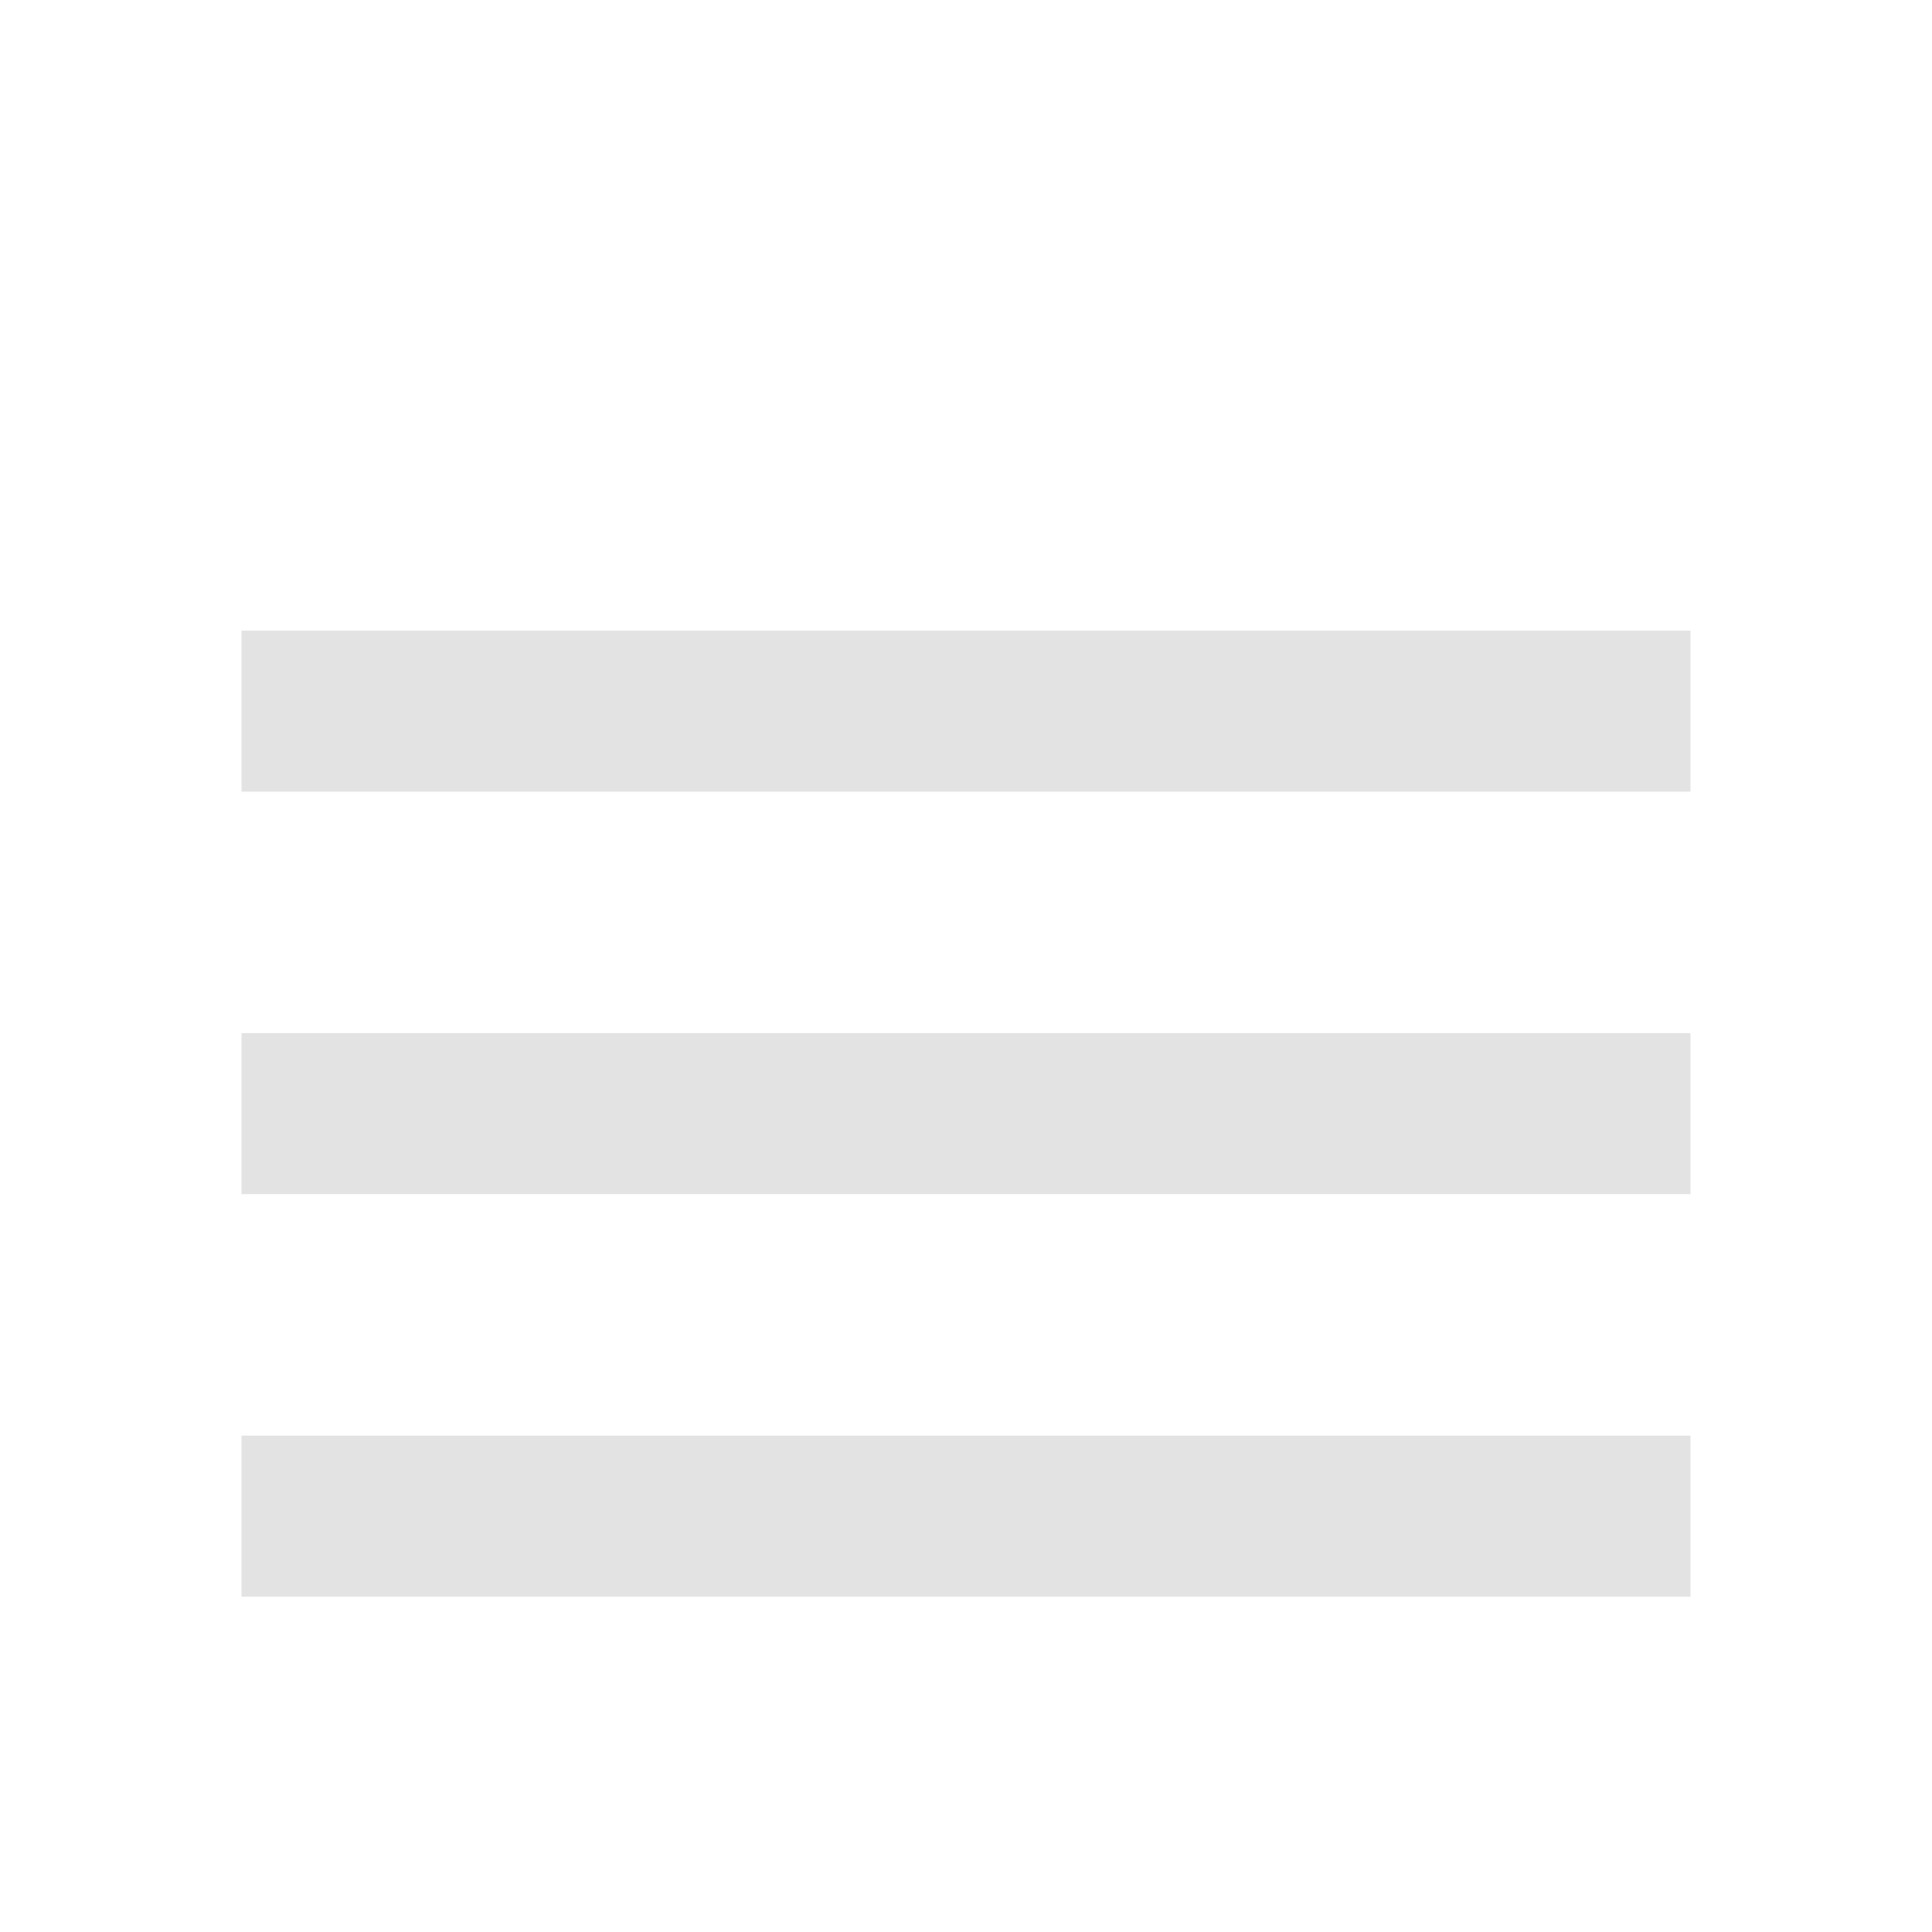
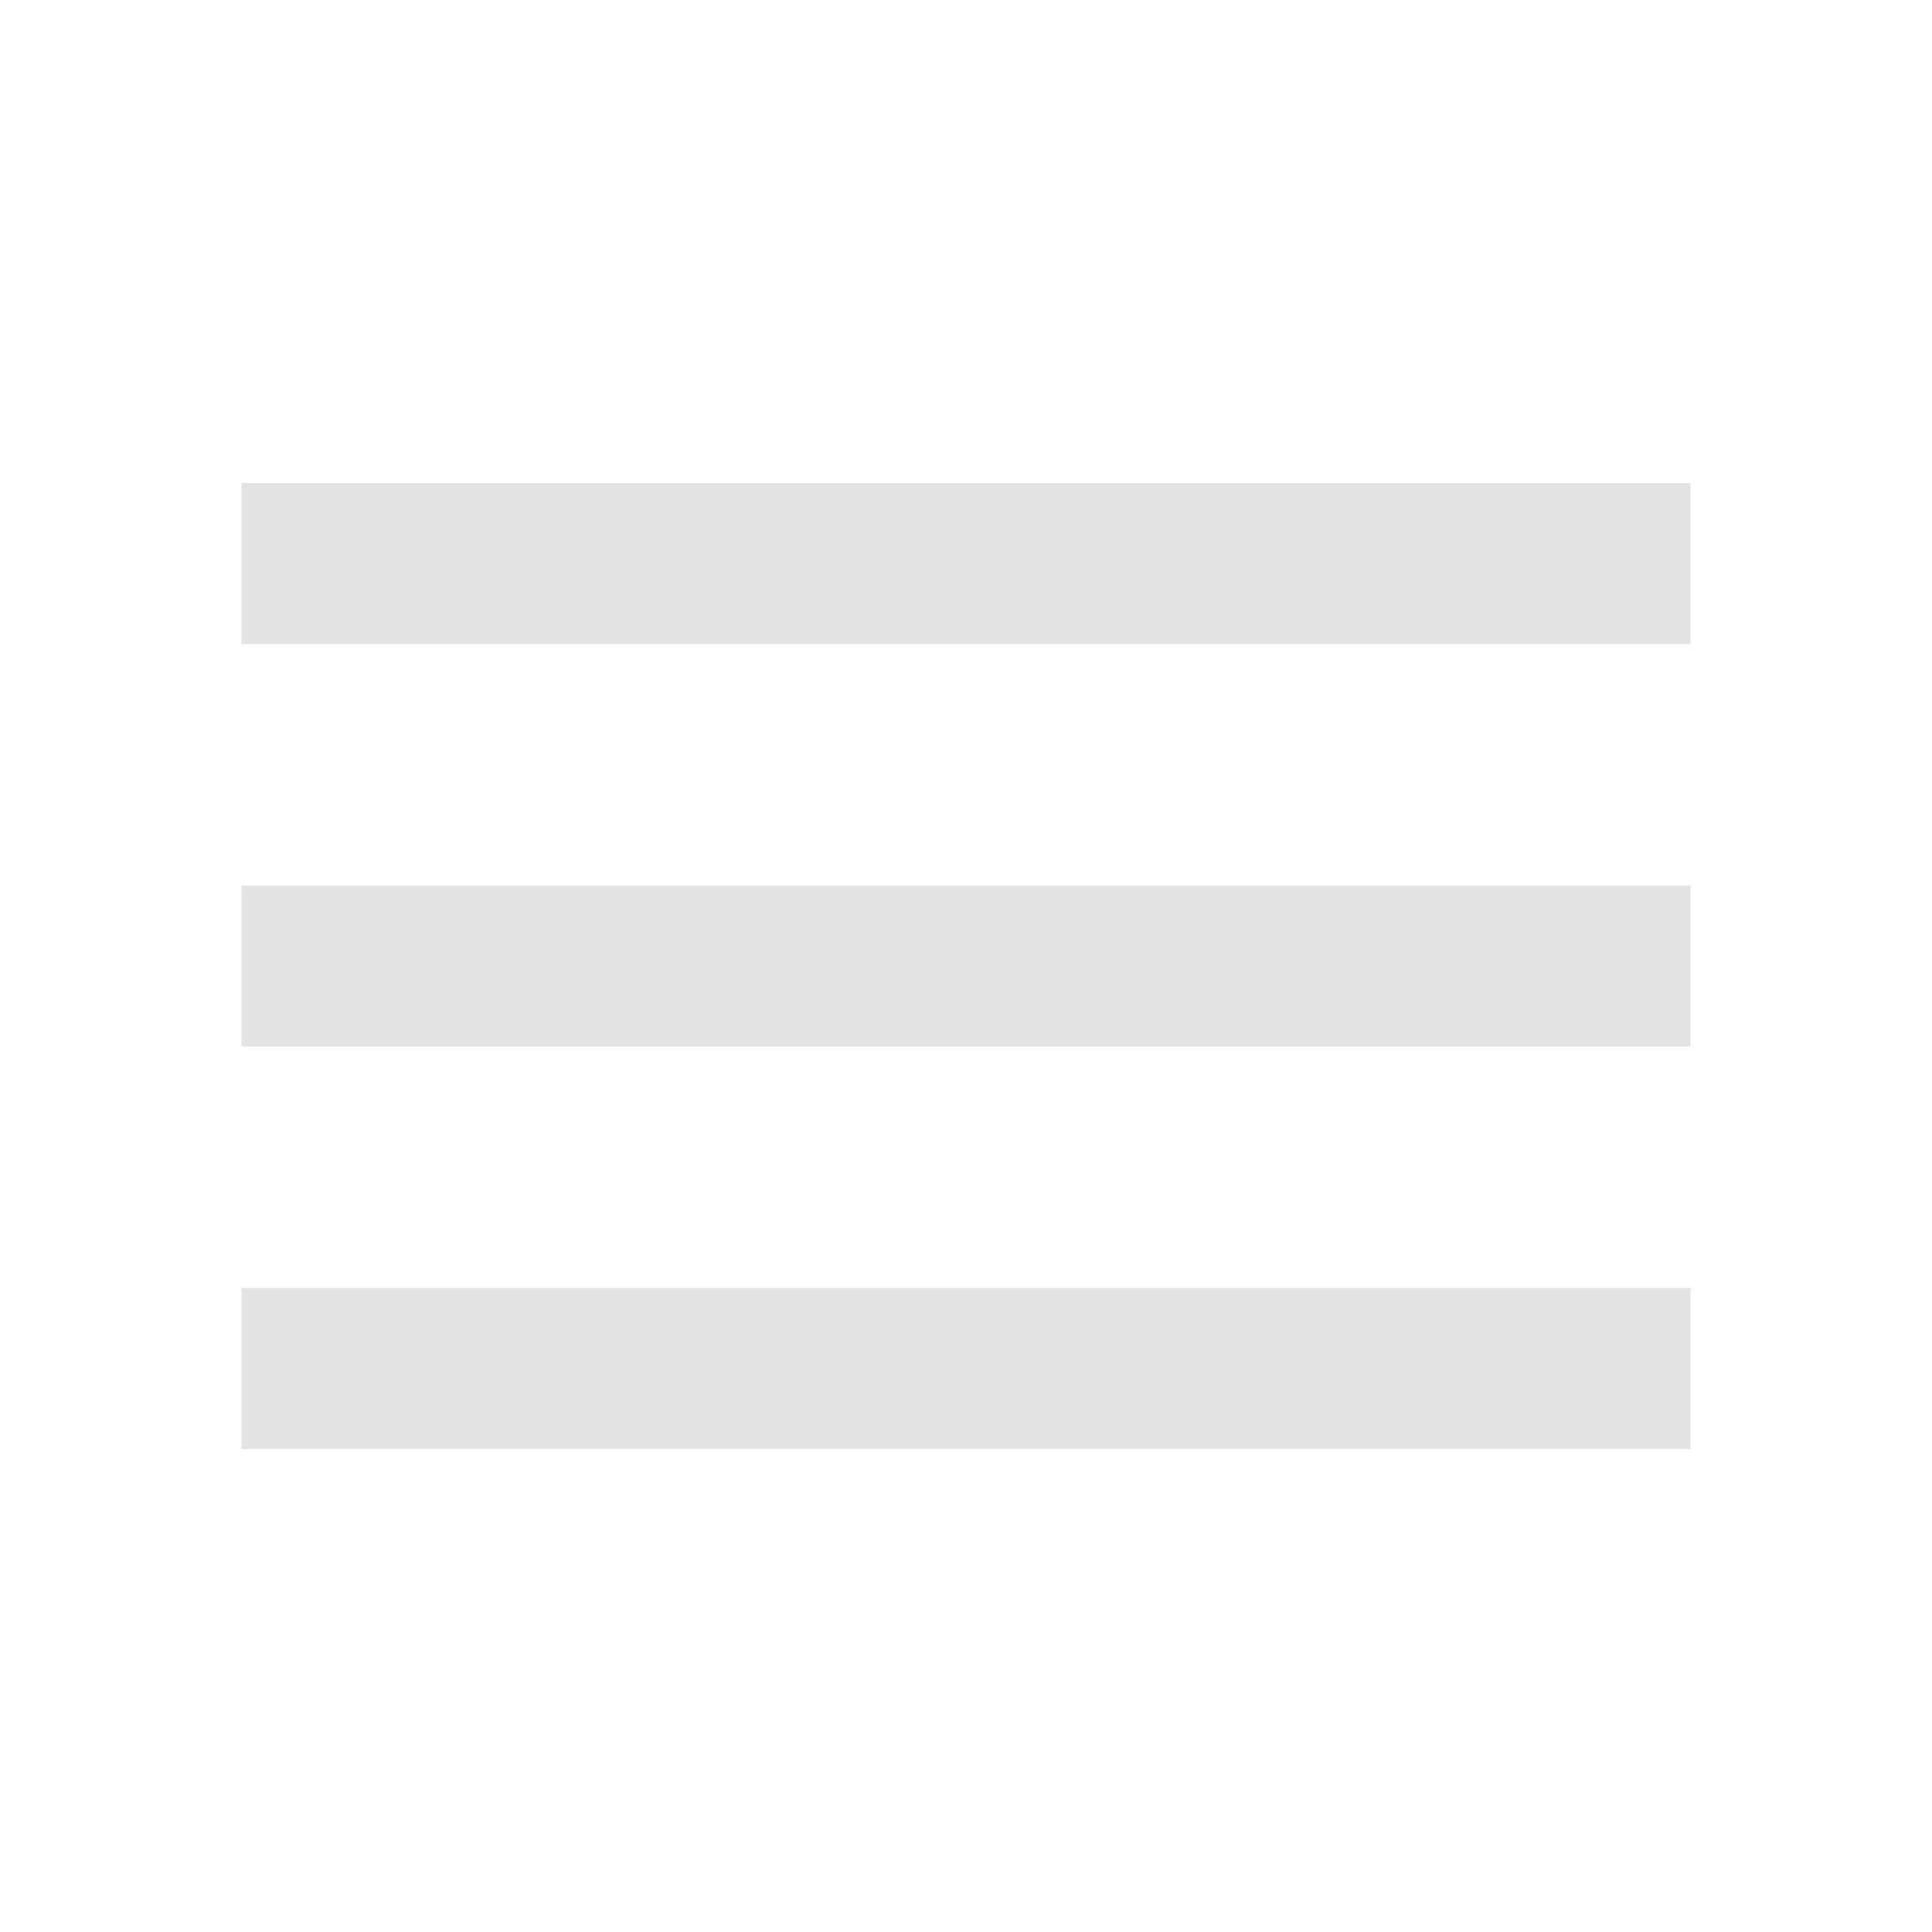
<svg xmlns="http://www.w3.org/2000/svg" width="100%" height="100%" viewBox="0 0 24 24" version="1.1" xml:space="preserve" style="fill-rule:evenodd;clip-rule:evenodd;stroke-linejoin:round;stroke-miterlimit:2;">
-   <path d="M3,19.834l0,-2l18,-0l0,2l-18,-0Zm0,-5l0,-2l18,-0l0,2l-18,-0Zm0,-5l0,-2l18,-0l0,2l-18,-0Z" style="fill:#e3e3e3;fill-rule:nonzero;" />
+   <path d="M3,18l0,-2l18,0l0,2l-18,0Zm0,-5l0,-2l18,0l0,2l-18,0Zm0,-5l0,-2l18,0l0,2l-18,0Z" style="fill:#e3e3e3;fill-rule:nonzero;" />
</svg>
